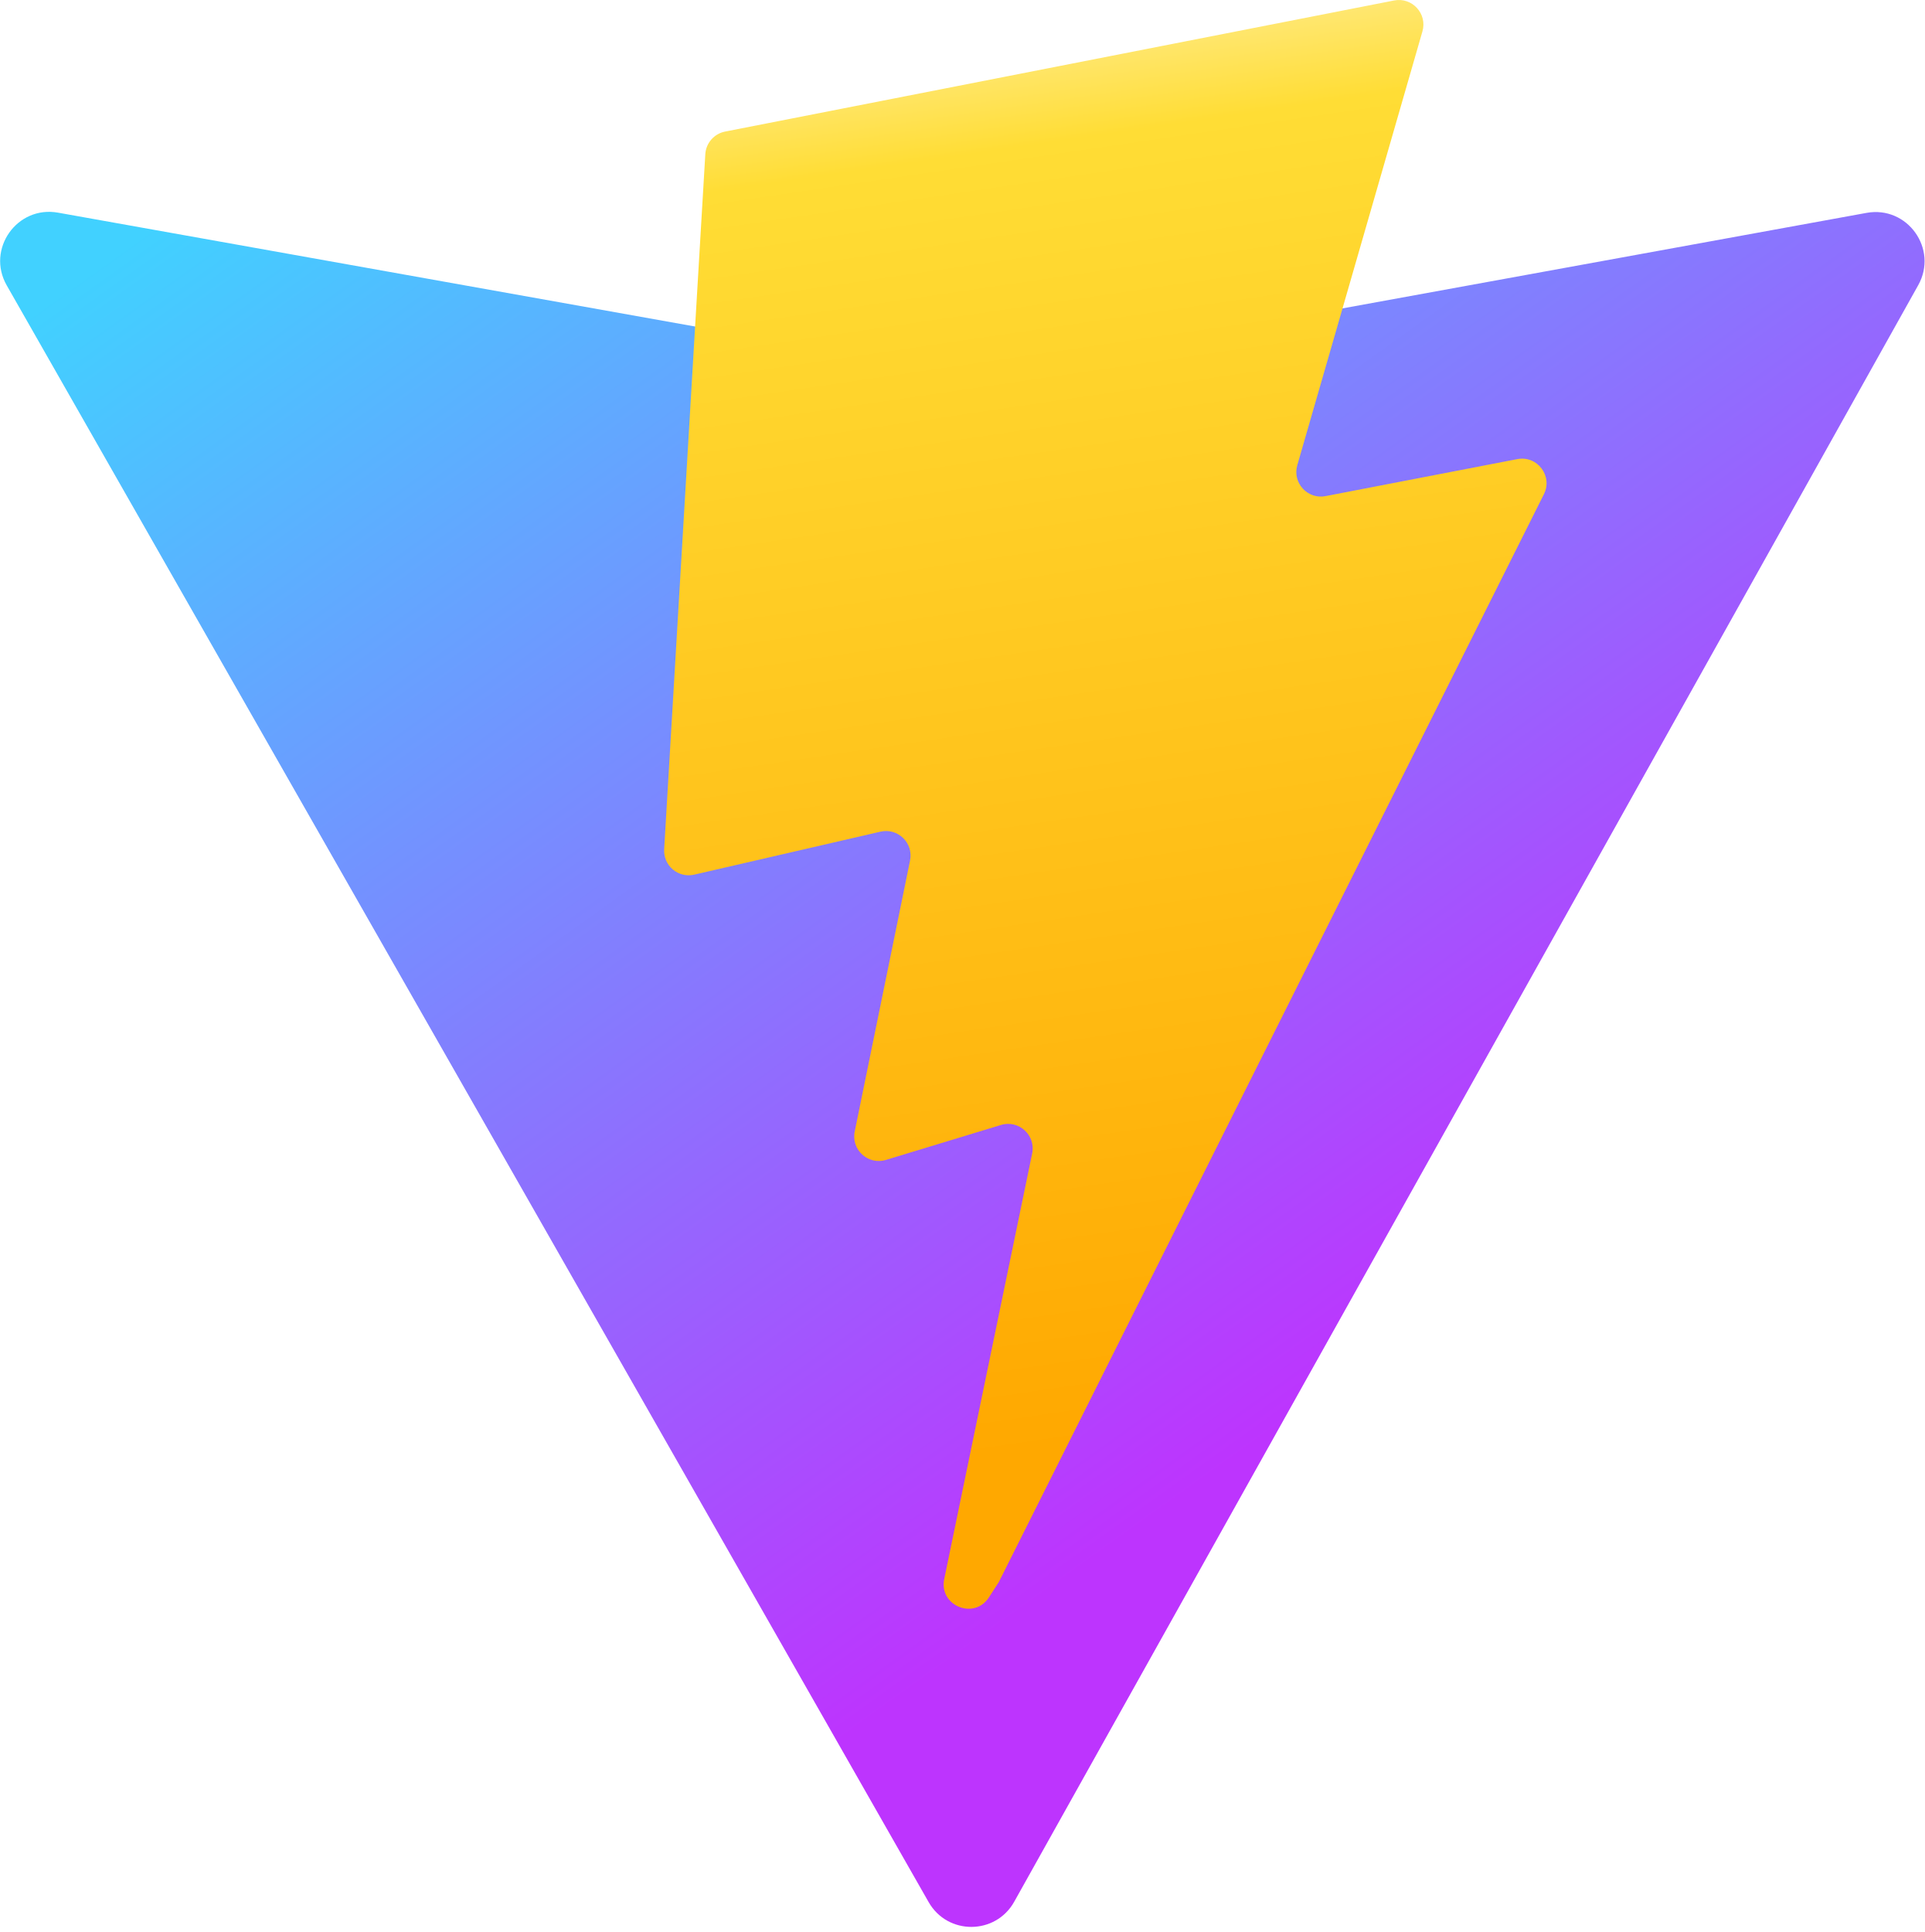
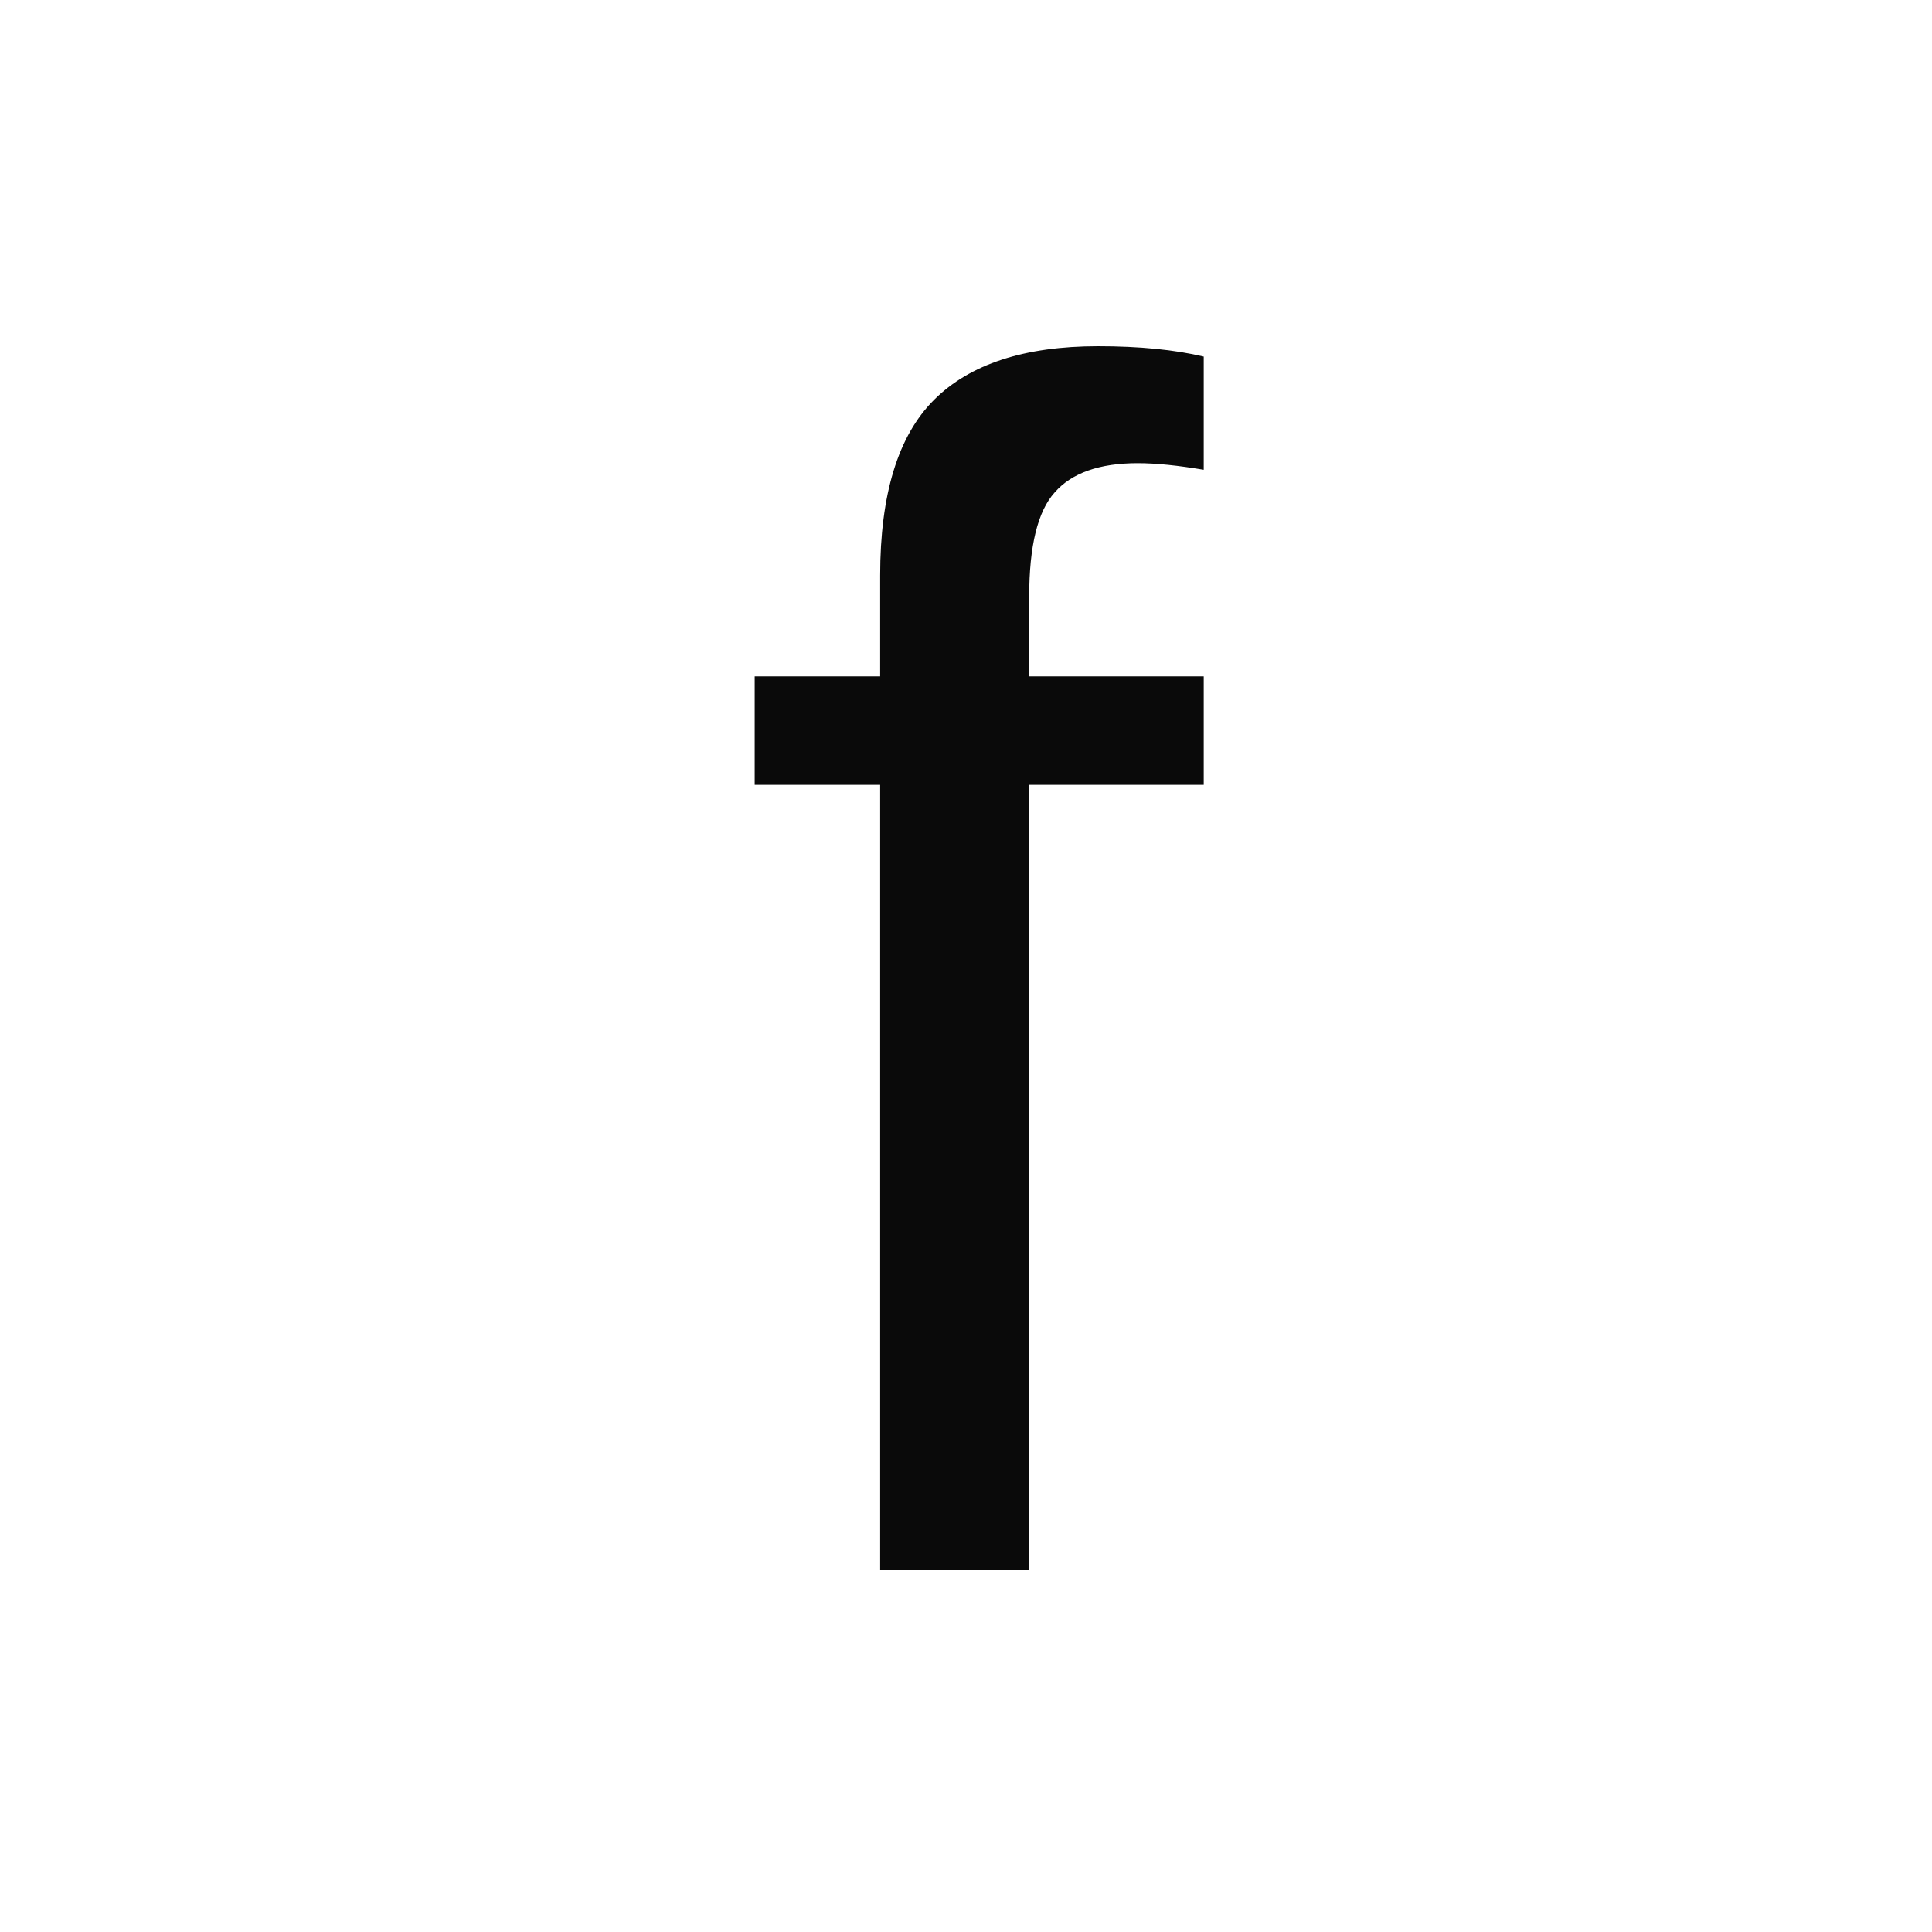
- <svg xmlns="http://www.w3.org/2000/svg" aria-hidden="true" role="img" class="iconify iconify--logos" width="31.88" height="32" preserveAspectRatio="xMidYMid meet" viewBox="0 0 256 257">
-   <defs>
-     <linearGradient id="IconifyId1813088fe1fbc01fb466" x1="-.828%" x2="57.636%" y1="7.652%" y2="78.411%">
-       <stop offset="0%" stop-color="#41D1FF" />
-       <stop offset="100%" stop-color="#BD34FE" />
-     </linearGradient>
-     <linearGradient id="IconifyId1813088fe1fbc01fb467" x1="43.376%" x2="50.316%" y1="2.242%" y2="89.03%">
-       <stop offset="0%" stop-color="#FFEA83" />
-       <stop offset="8.333%" stop-color="#FFDD35" />
-       <stop offset="100%" stop-color="#FFA800" />
-     </linearGradient>
-   </defs>
-   <path fill="url(#IconifyId1813088fe1fbc01fb466)" d="M255.153 37.938L134.897 252.976c-2.483 4.44-8.862 4.466-11.382.048L.875 37.958c-2.746-4.814 1.371-10.646 6.827-9.67l120.385 21.517a6.537 6.537 0 0 0 2.322-.004l117.867-21.483c5.438-.991 9.574 4.796 6.877 9.62Z" />
-   <path fill="url(#IconifyId1813088fe1fbc01fb467)" d="M185.432.063L96.44 17.501a3.268 3.268 0 0 0-2.634 3.014l-5.474 92.456a3.268 3.268 0 0 0 3.997 3.378l24.777-5.718c2.318-.535 4.413 1.507 3.936 3.838l-7.361 36.047c-.495 2.426 1.782 4.5 4.151 3.78l15.304-4.649c2.372-.72 4.652 1.36 4.15 3.788l-11.698 56.621c-.732 3.542 3.979 5.473 5.943 2.437l1.313-2.028l72.516-144.72c1.215-2.423-.88-5.186-3.54-4.672l-25.505 4.922c-2.396.462-4.435-1.77-3.759-4.114l16.646-57.705c.677-2.35-1.37-4.583-3.769-4.113Z" />
+ <svg xmlns="http://www.w3.org/2000/svg" viewBox="0 0 32 32">
+   <text x="16" y="26" font-family="Arial, sans-serif" font-weight="400" font-size="28" fill="#0A0A0A" text-anchor="middle">f</text>
</svg>
